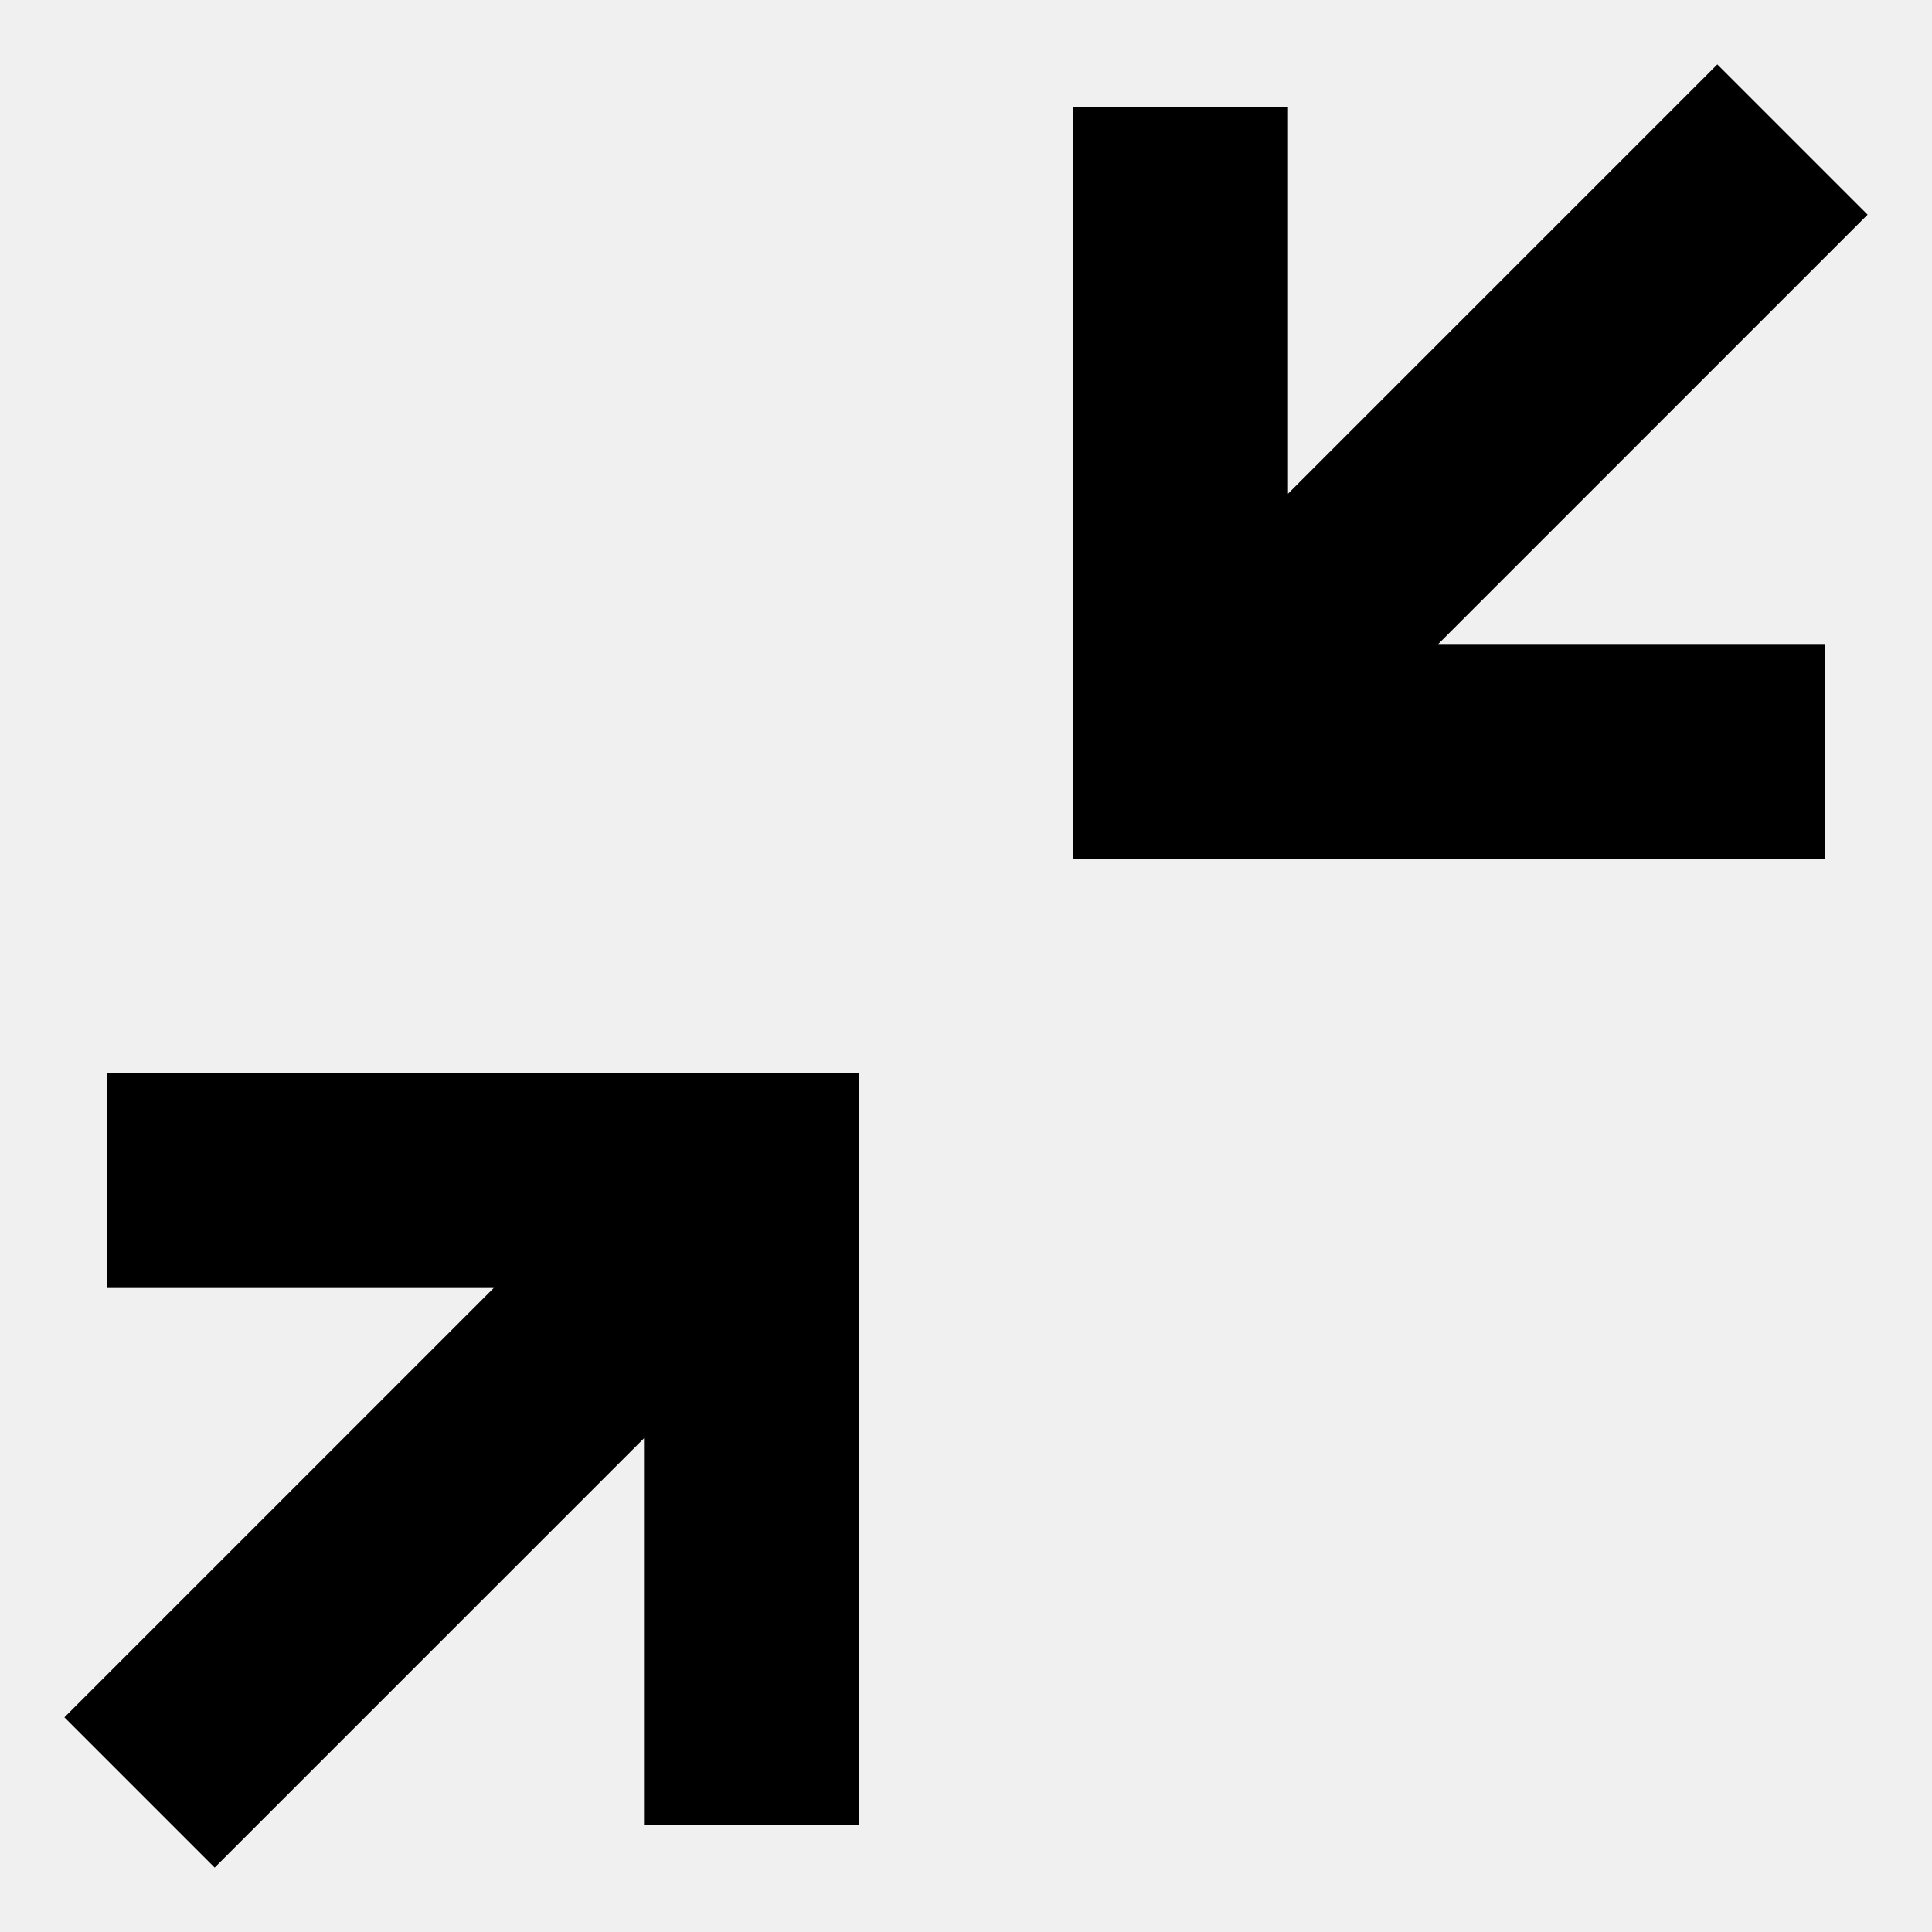
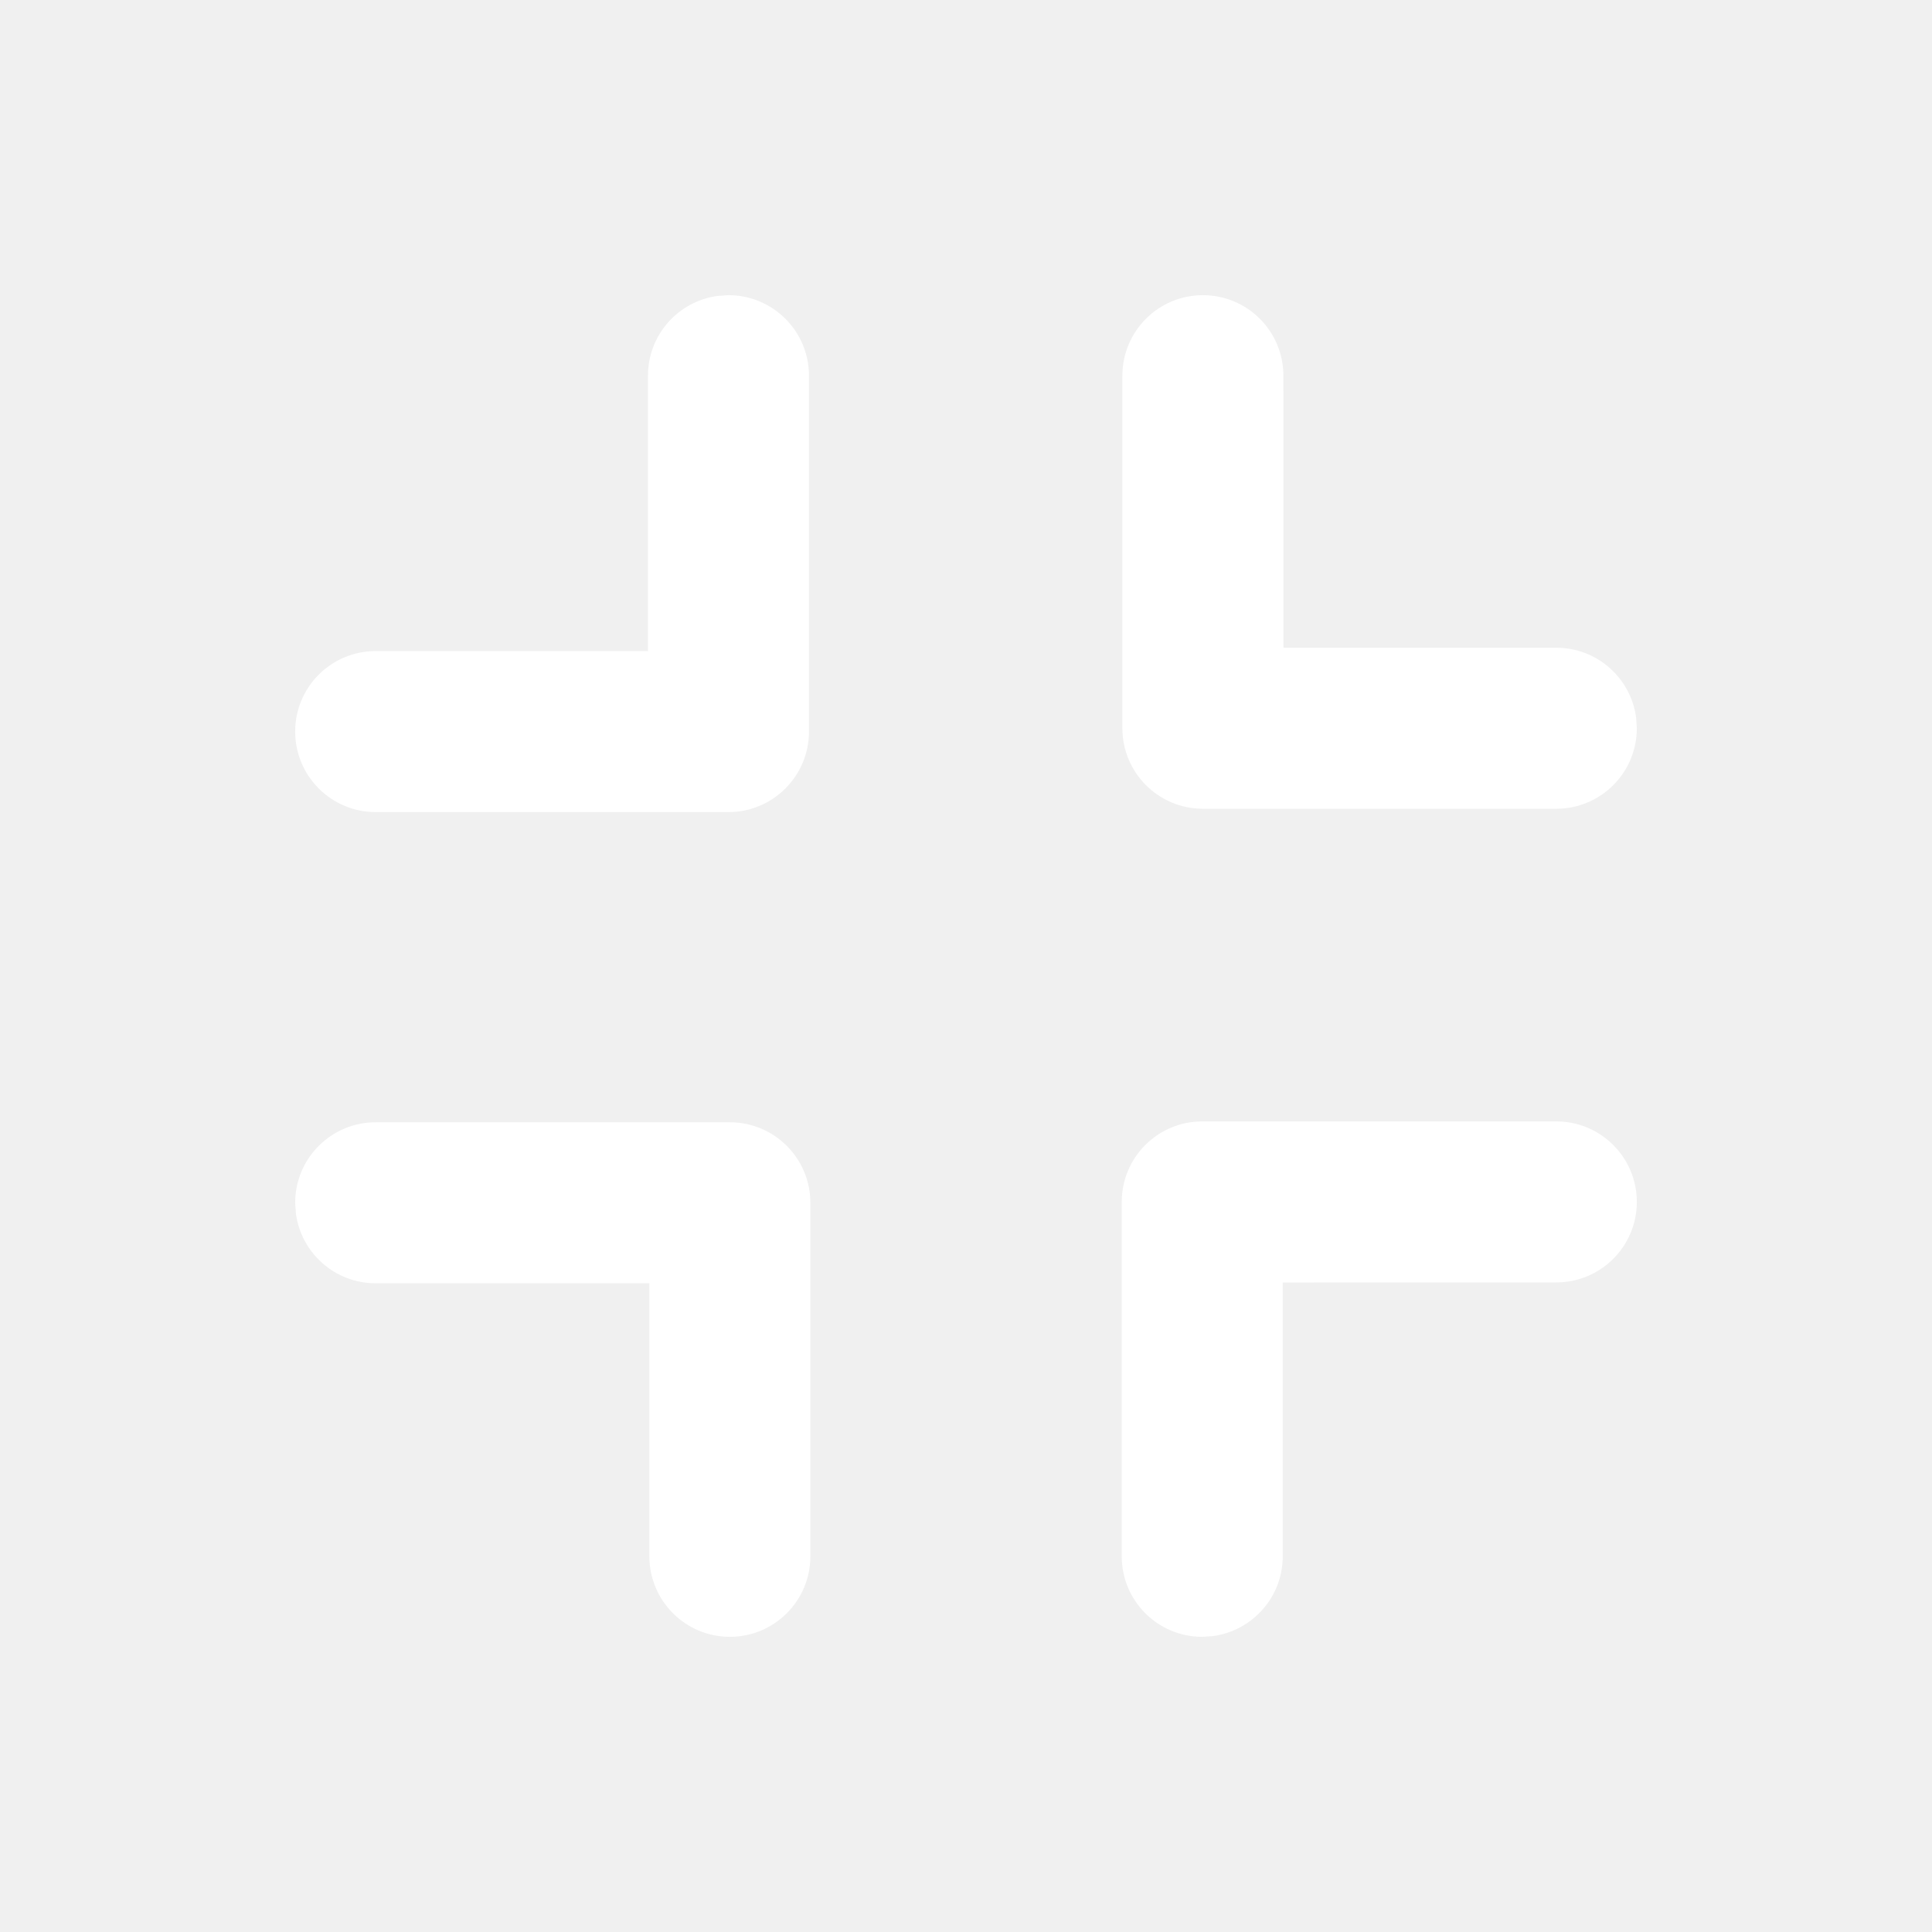
- <svg xmlns="http://www.w3.org/2000/svg" width="18px" height="18px" viewBox="0 0 18 18">
-   <polygon points="1 12 4.6 12 0.6 16 2 17.4 6 13.4 6 17 8 17 8 10 1 10" />
-   <polygon points="16 0.6 12 4.6 12 1 10 1 10 8 17 8 17 6 13.4 6 17.4 2" />
+ <svg xmlns="http://www.w3.org/2000/svg" width="18px" height="18px" viewBox="0 0 18 18" version="1.1">
+   <g id="0430需求" stroke="none" stroke-width="1" fill="none" fill-rule="evenodd">
+     <g id="1、视频播放器" transform="translate(-293, -791)">
+       <g id="plyr-exit-fullscreen" transform="translate(293, 791)">
+         <rect id="矩形备份-5" fill-opacity="0" fill="#D8D8D8" x="0" y="0" width="18" height="18" />
+         <g id="编组-3备份">
+           <rect id="矩形" stroke="#979797" fill="#D8D8D8" opacity="0" x="0.5" y="0.5" width="17" height="17" />
+           <path d="M11.207,7.535 C10.793,7.535 10.457,7.199 10.457,6.785 L10.457,3.5 C10.457,3.086 10.793,2.75 11.207,2.75 C11.622,2.75 11.957,3.086 11.957,3.5 L11.958,6.035 L14.5,6.035 C14.88,6.035 15.193,6.317 15.243,6.683 L15.25,6.785 C15.25,7.199 14.914,7.535 14.5,7.535 L11.207,7.535 Z M11.201,15.25 C10.786,15.25 10.451,14.914 10.451,14.5 L10.451,11.198 C10.451,10.784 10.786,10.448 11.201,10.448 L14.5,10.448 C14.914,10.448 15.25,10.784 15.25,11.198 C15.25,11.612 14.914,11.948 14.5,11.948 L11.951,11.949 L11.951,14.5 C11.951,14.88 11.668,15.193 11.302,15.243 L11.201,15.25 Z M6.8,15.25 C6.386,15.25 6.05,14.914 6.05,14.5 L6.05,11.956 L3.5,11.956 C3.12,11.956 2.807,11.674 2.757,11.308 L2.75,11.206 C2.75,10.792 3.086,10.456 3.5,10.456 L6.8,10.456 C7.214,10.456 7.55,10.792 7.55,11.206 L7.55,14.5 C7.55,14.914 7.214,15.25 6.8,15.25 Z M3.5,7.566 C3.086,7.566 2.75,7.23 2.75,6.816 C2.75,6.401 3.086,6.066 3.5,6.066 L6.037,6.066 L6.037,3.5 C6.037,3.12 6.319,2.807 6.685,2.757 L6.787,2.75 C7.201,2.75 7.537,3.086 7.537,3.5 L7.537,6.816 C7.537,7.23 7.201,7.566 6.787,7.566 L3.5,7.566 Z" id="形状结合" fill="#FFFFFF" fill-rule="nonzero" />
+         </g>
+       </g>
+     </g>
+   </g>
</svg>
